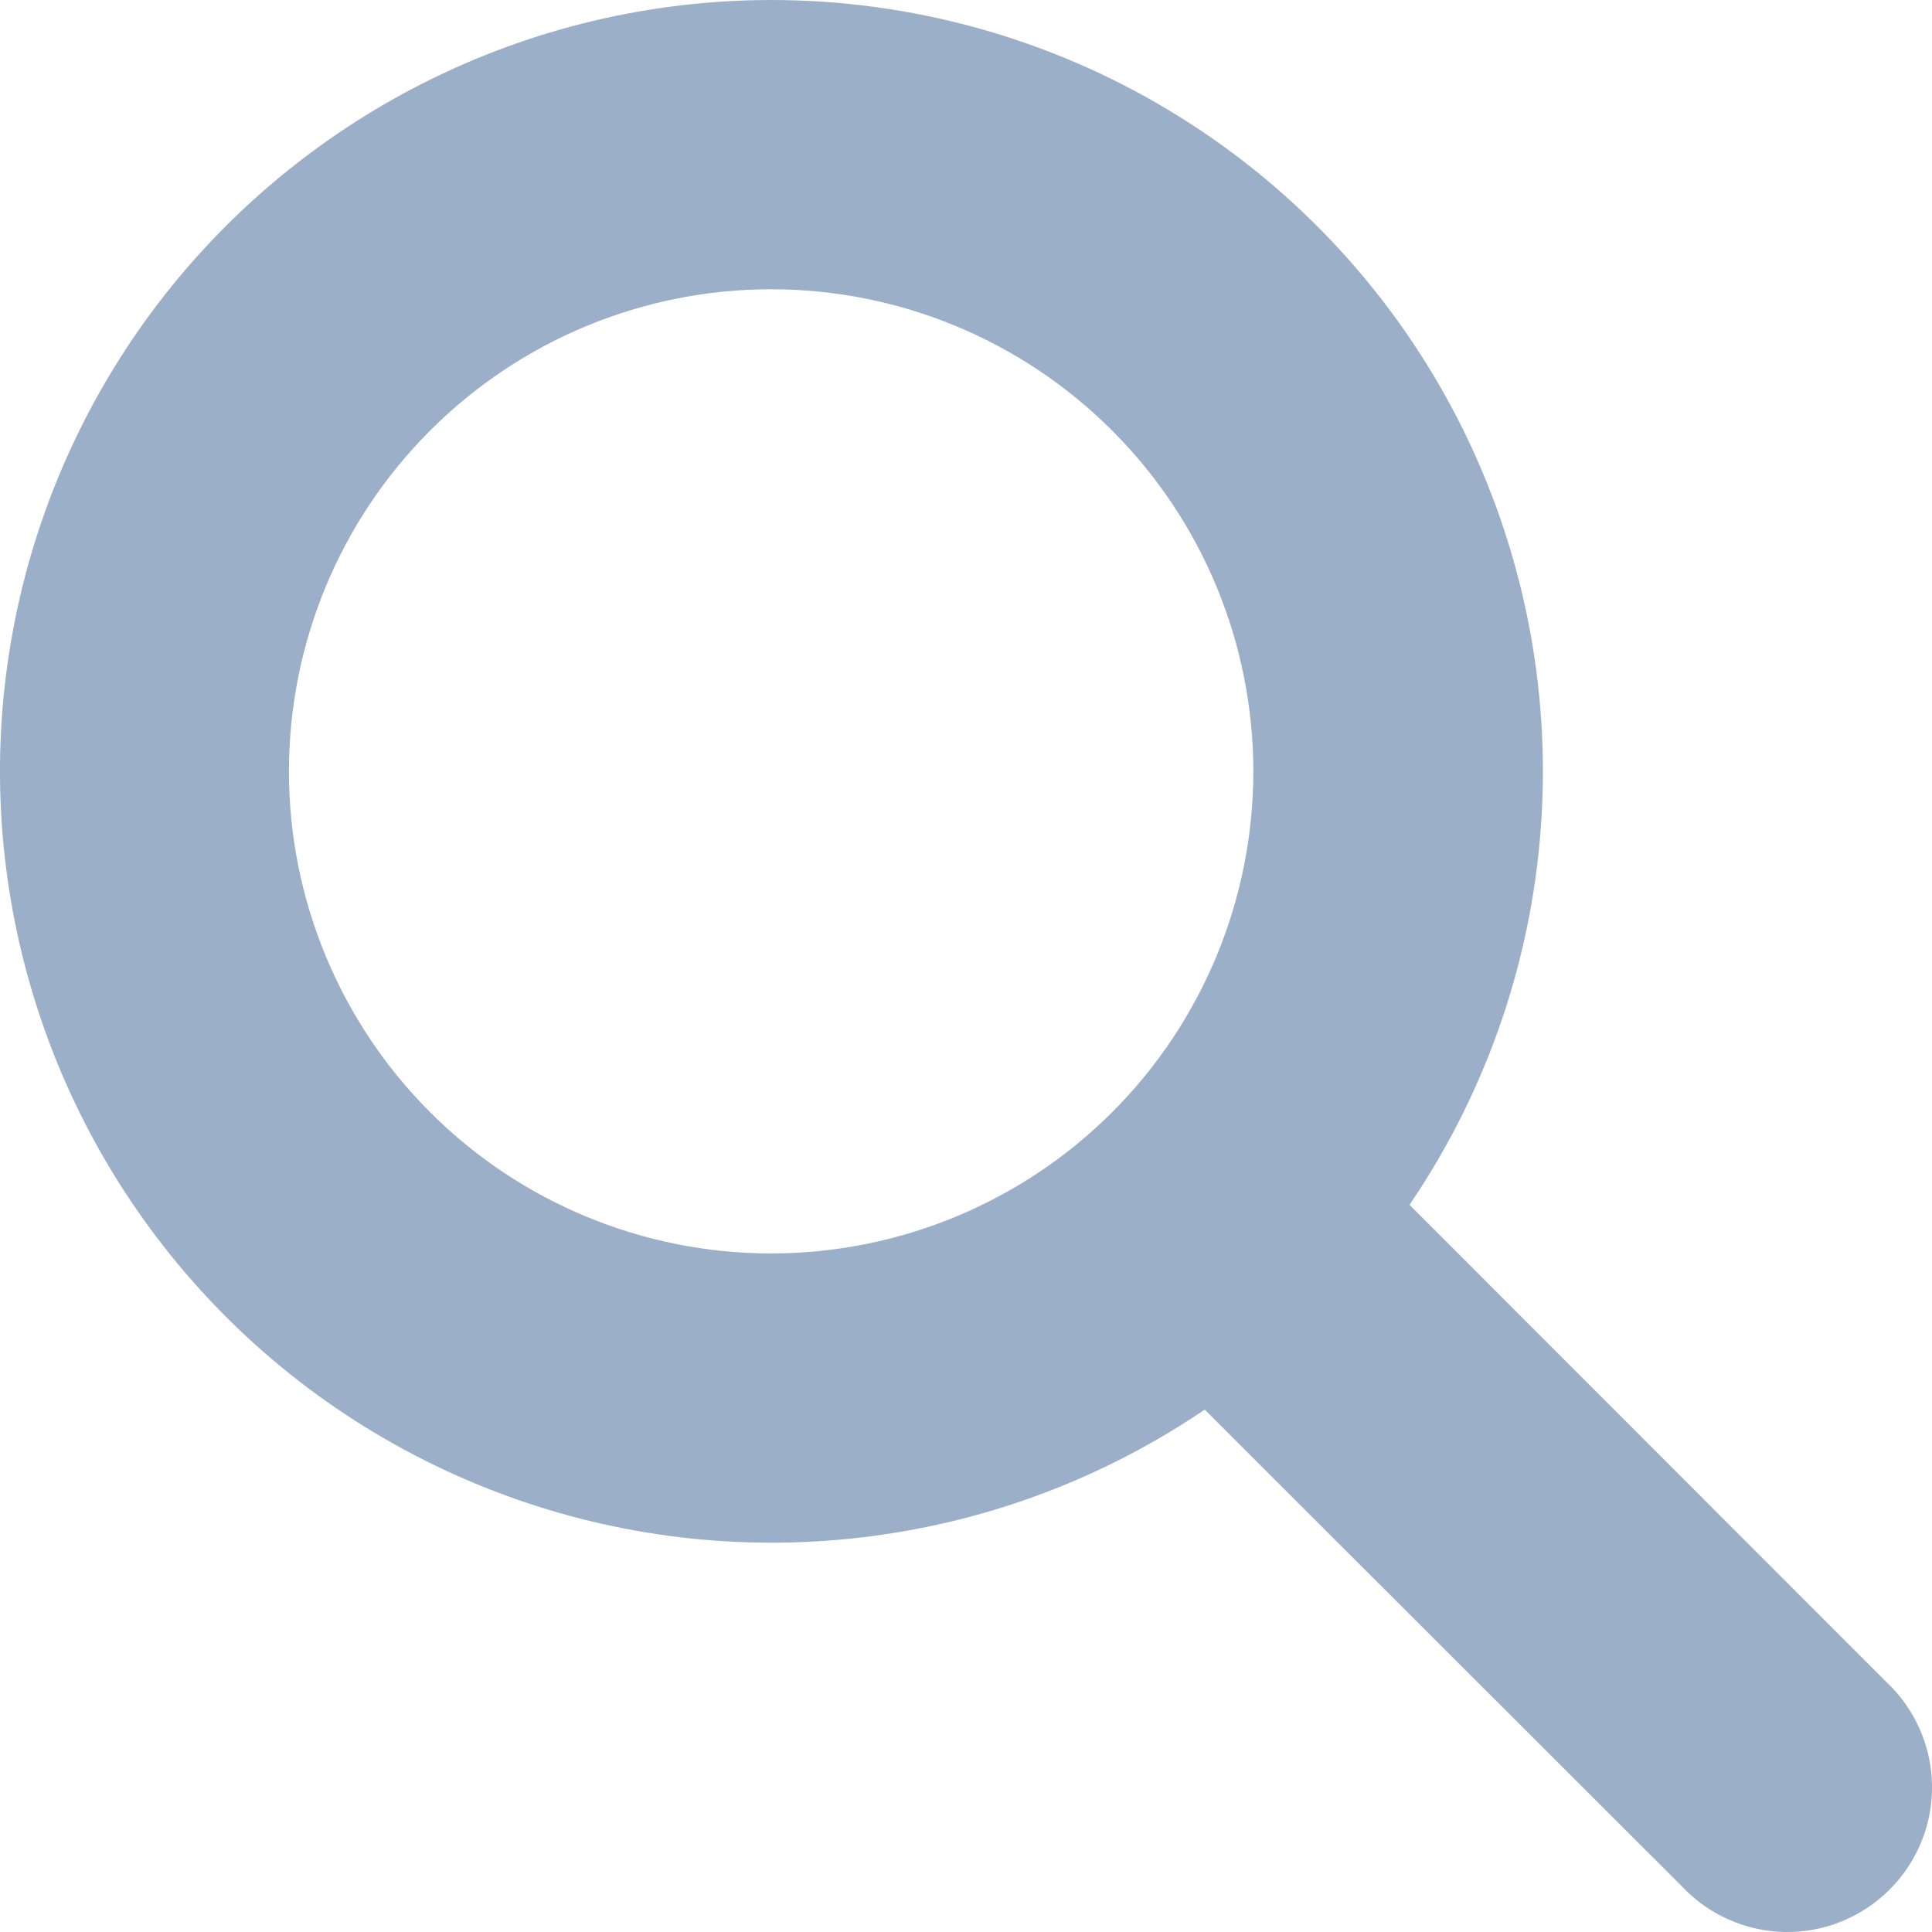
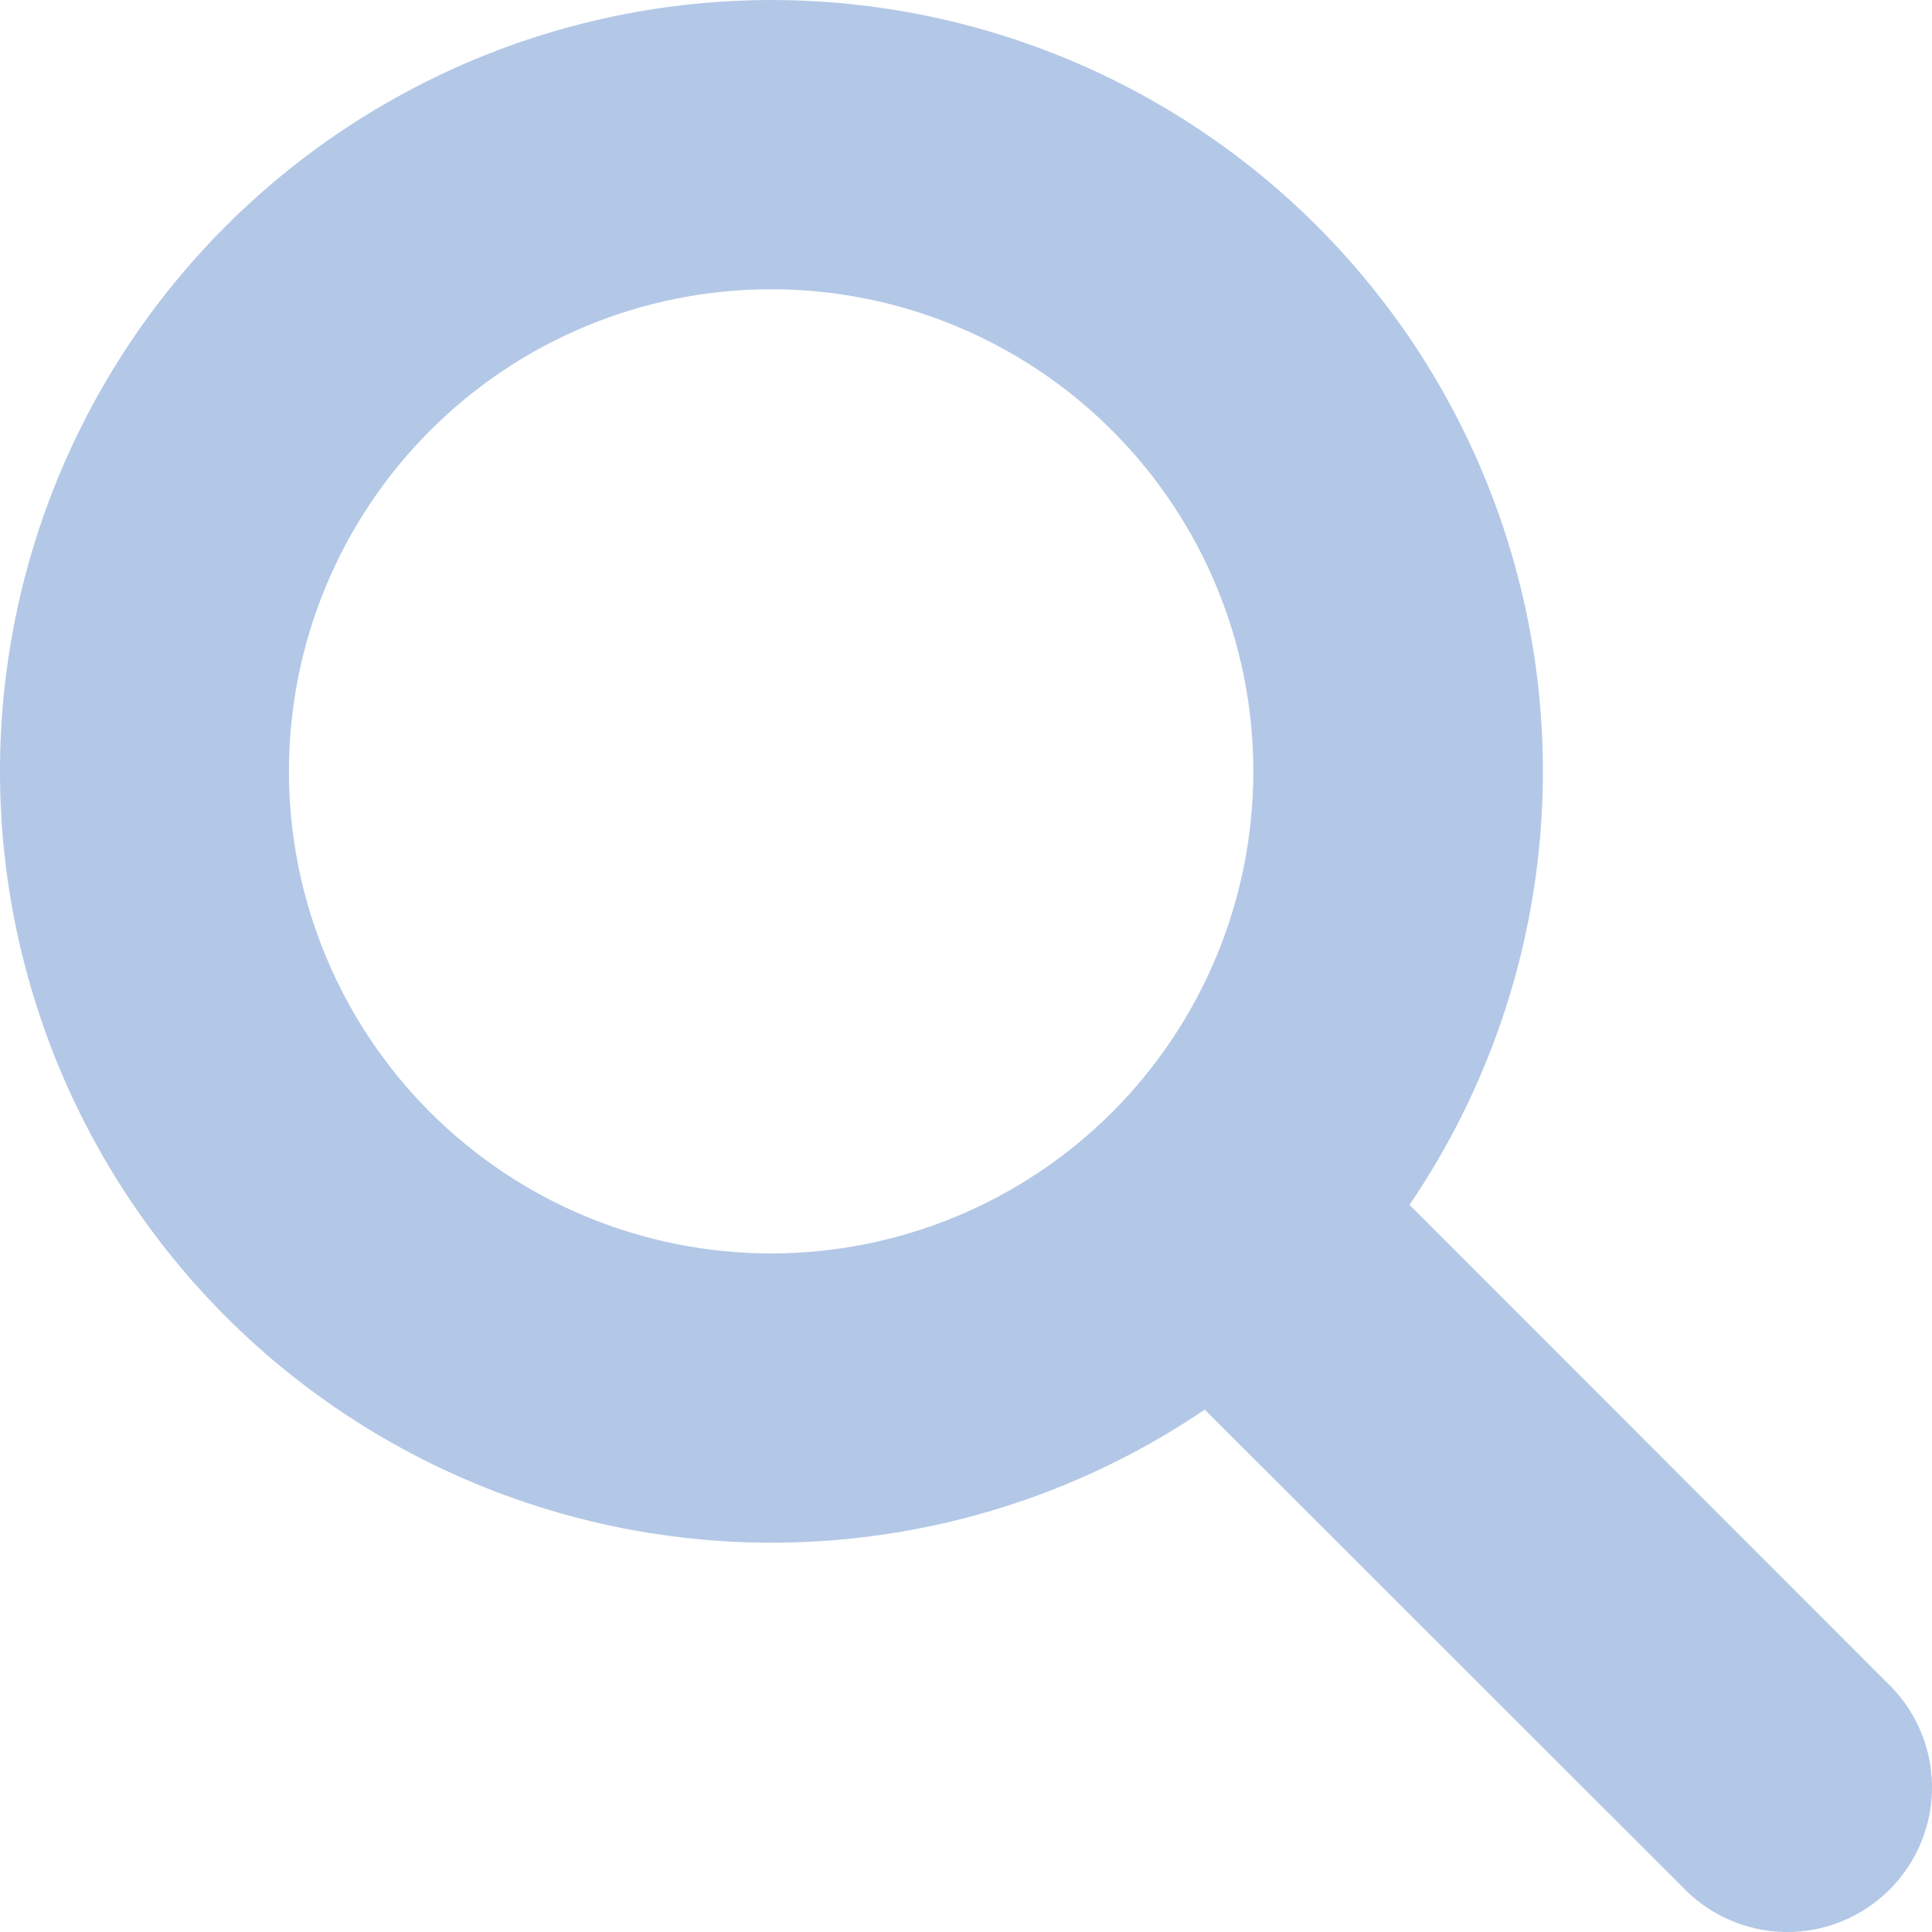
<svg xmlns="http://www.w3.org/2000/svg" width="18" height="18" viewBox="0 0 18 18" fill="none">
-   <path id="pesquisar" d="M7.184 4.73152e-07C6.06 0.001 4.951 0.265 3.948 0.772C2.944 1.279 2.073 2.014 1.405 2.918C0.737 3.823 0.291 4.871 0.102 5.979C-0.087 7.087 -0.013 8.224 0.318 9.299C0.648 10.373 1.226 11.355 2.005 12.166C2.784 12.977 3.743 13.593 4.804 13.966C5.864 14.339 6.998 14.458 8.113 14.313C9.228 14.169 10.293 13.765 11.224 13.133L15.666 17.571C15.79 17.703 15.938 17.81 16.104 17.883C16.269 17.957 16.448 17.997 16.628 18C16.809 18.003 16.989 17.97 17.157 17.902C17.325 17.834 17.477 17.733 17.605 17.605C17.733 17.477 17.834 17.325 17.902 17.157C17.97 16.989 18.003 16.81 18 16.629C17.997 16.448 17.957 16.269 17.883 16.104C17.81 15.939 17.703 15.79 17.571 15.667L13.132 11.225C13.867 10.145 14.293 8.885 14.364 7.58C14.436 6.276 14.15 4.977 13.539 3.822C12.927 2.668 12.012 1.702 10.893 1.029C9.773 0.355 8.491 -0 7.184 4.73152e-07ZM2.692 7.187C2.692 5.995 3.165 4.853 4.008 4.011C4.85 3.168 5.993 2.695 7.184 2.695C8.376 2.695 9.518 3.168 10.361 4.011C11.204 4.853 11.677 5.995 11.677 7.187C11.677 8.378 11.204 9.52 10.361 10.363C9.518 11.205 8.376 11.678 7.184 11.678C5.993 11.678 4.85 11.205 4.008 10.363C3.165 9.52 2.692 8.378 2.692 7.187Z" fill="hsl(215, 30%, 70%)" />
+   <path id="pesquisar" d="M7.184 4.73152e-07C6.06 0.001 4.951 0.265 3.948 0.772C2.944 1.279 2.073 2.014 1.405 2.918C0.737 3.823 0.291 4.871 0.102 5.979C-0.087 7.087 -0.013 8.224 0.318 9.299C0.648 10.373 1.226 11.355 2.005 12.166C2.784 12.977 3.743 13.593 4.804 13.966C5.864 14.339 6.998 14.458 8.113 14.313C9.228 14.169 10.293 13.765 11.224 13.133L15.666 17.571C15.79 17.703 15.938 17.81 16.104 17.883C16.269 17.957 16.448 17.997 16.628 18C16.809 18.003 16.989 17.97 17.157 17.902C17.325 17.834 17.477 17.733 17.605 17.605C17.733 17.477 17.834 17.325 17.902 17.157C17.97 16.989 18.003 16.81 18 16.629C17.997 16.448 17.957 16.269 17.883 16.104C17.81 15.939 17.703 15.79 17.571 15.667L13.132 11.225C13.867 10.145 14.293 8.885 14.364 7.58C14.436 6.276 14.15 4.977 13.539 3.822C12.927 2.668 12.012 1.702 10.893 1.029C9.773 0.355 8.491 -0 7.184 4.73152e-07ZM2.692 7.187C2.692 5.995 3.165 4.853 4.008 4.011C4.85 3.168 5.993 2.695 7.184 2.695C8.376 2.695 9.518 3.168 10.361 4.011C11.204 4.853 11.677 5.995 11.677 7.187C11.677 8.378 11.204 9.52 10.361 10.363C9.518 11.205 8.376 11.678 7.184 11.678C5.993 11.678 4.85 11.205 4.008 10.363C3.165 9.52 2.692 8.378 2.692 7.187Z" fill="hsl(215, 50%, 80%)" />
</svg>
